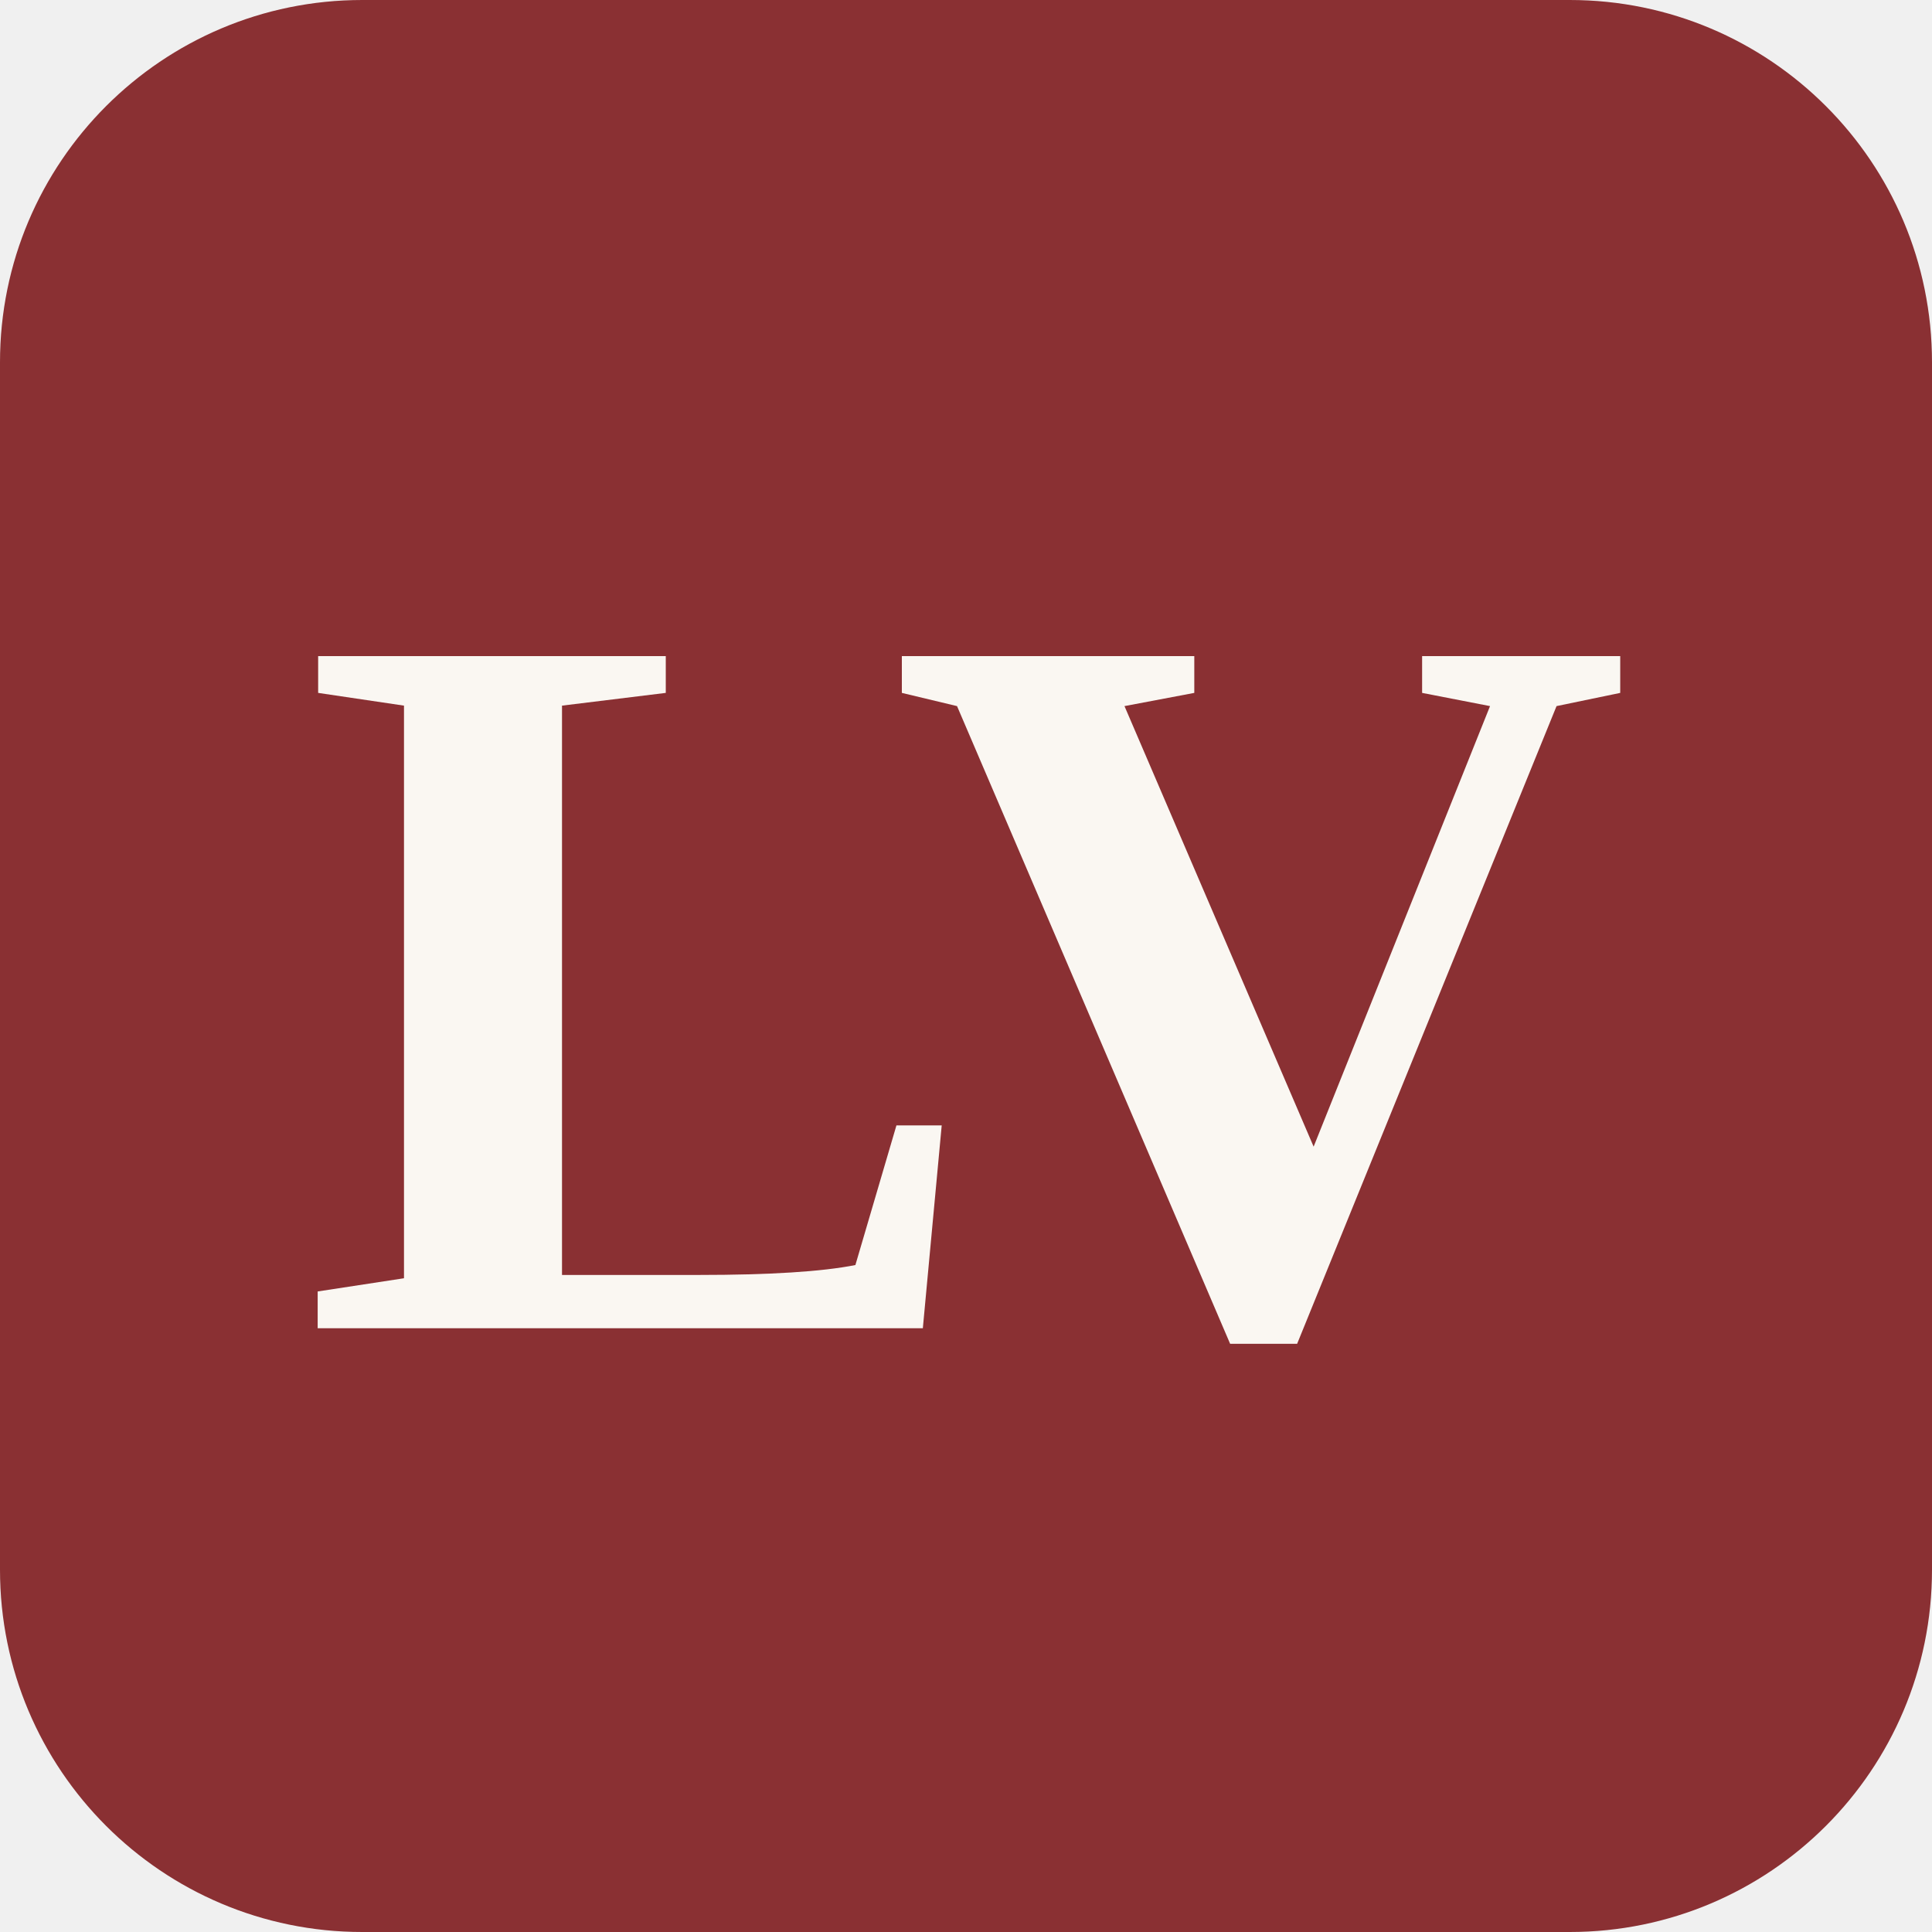
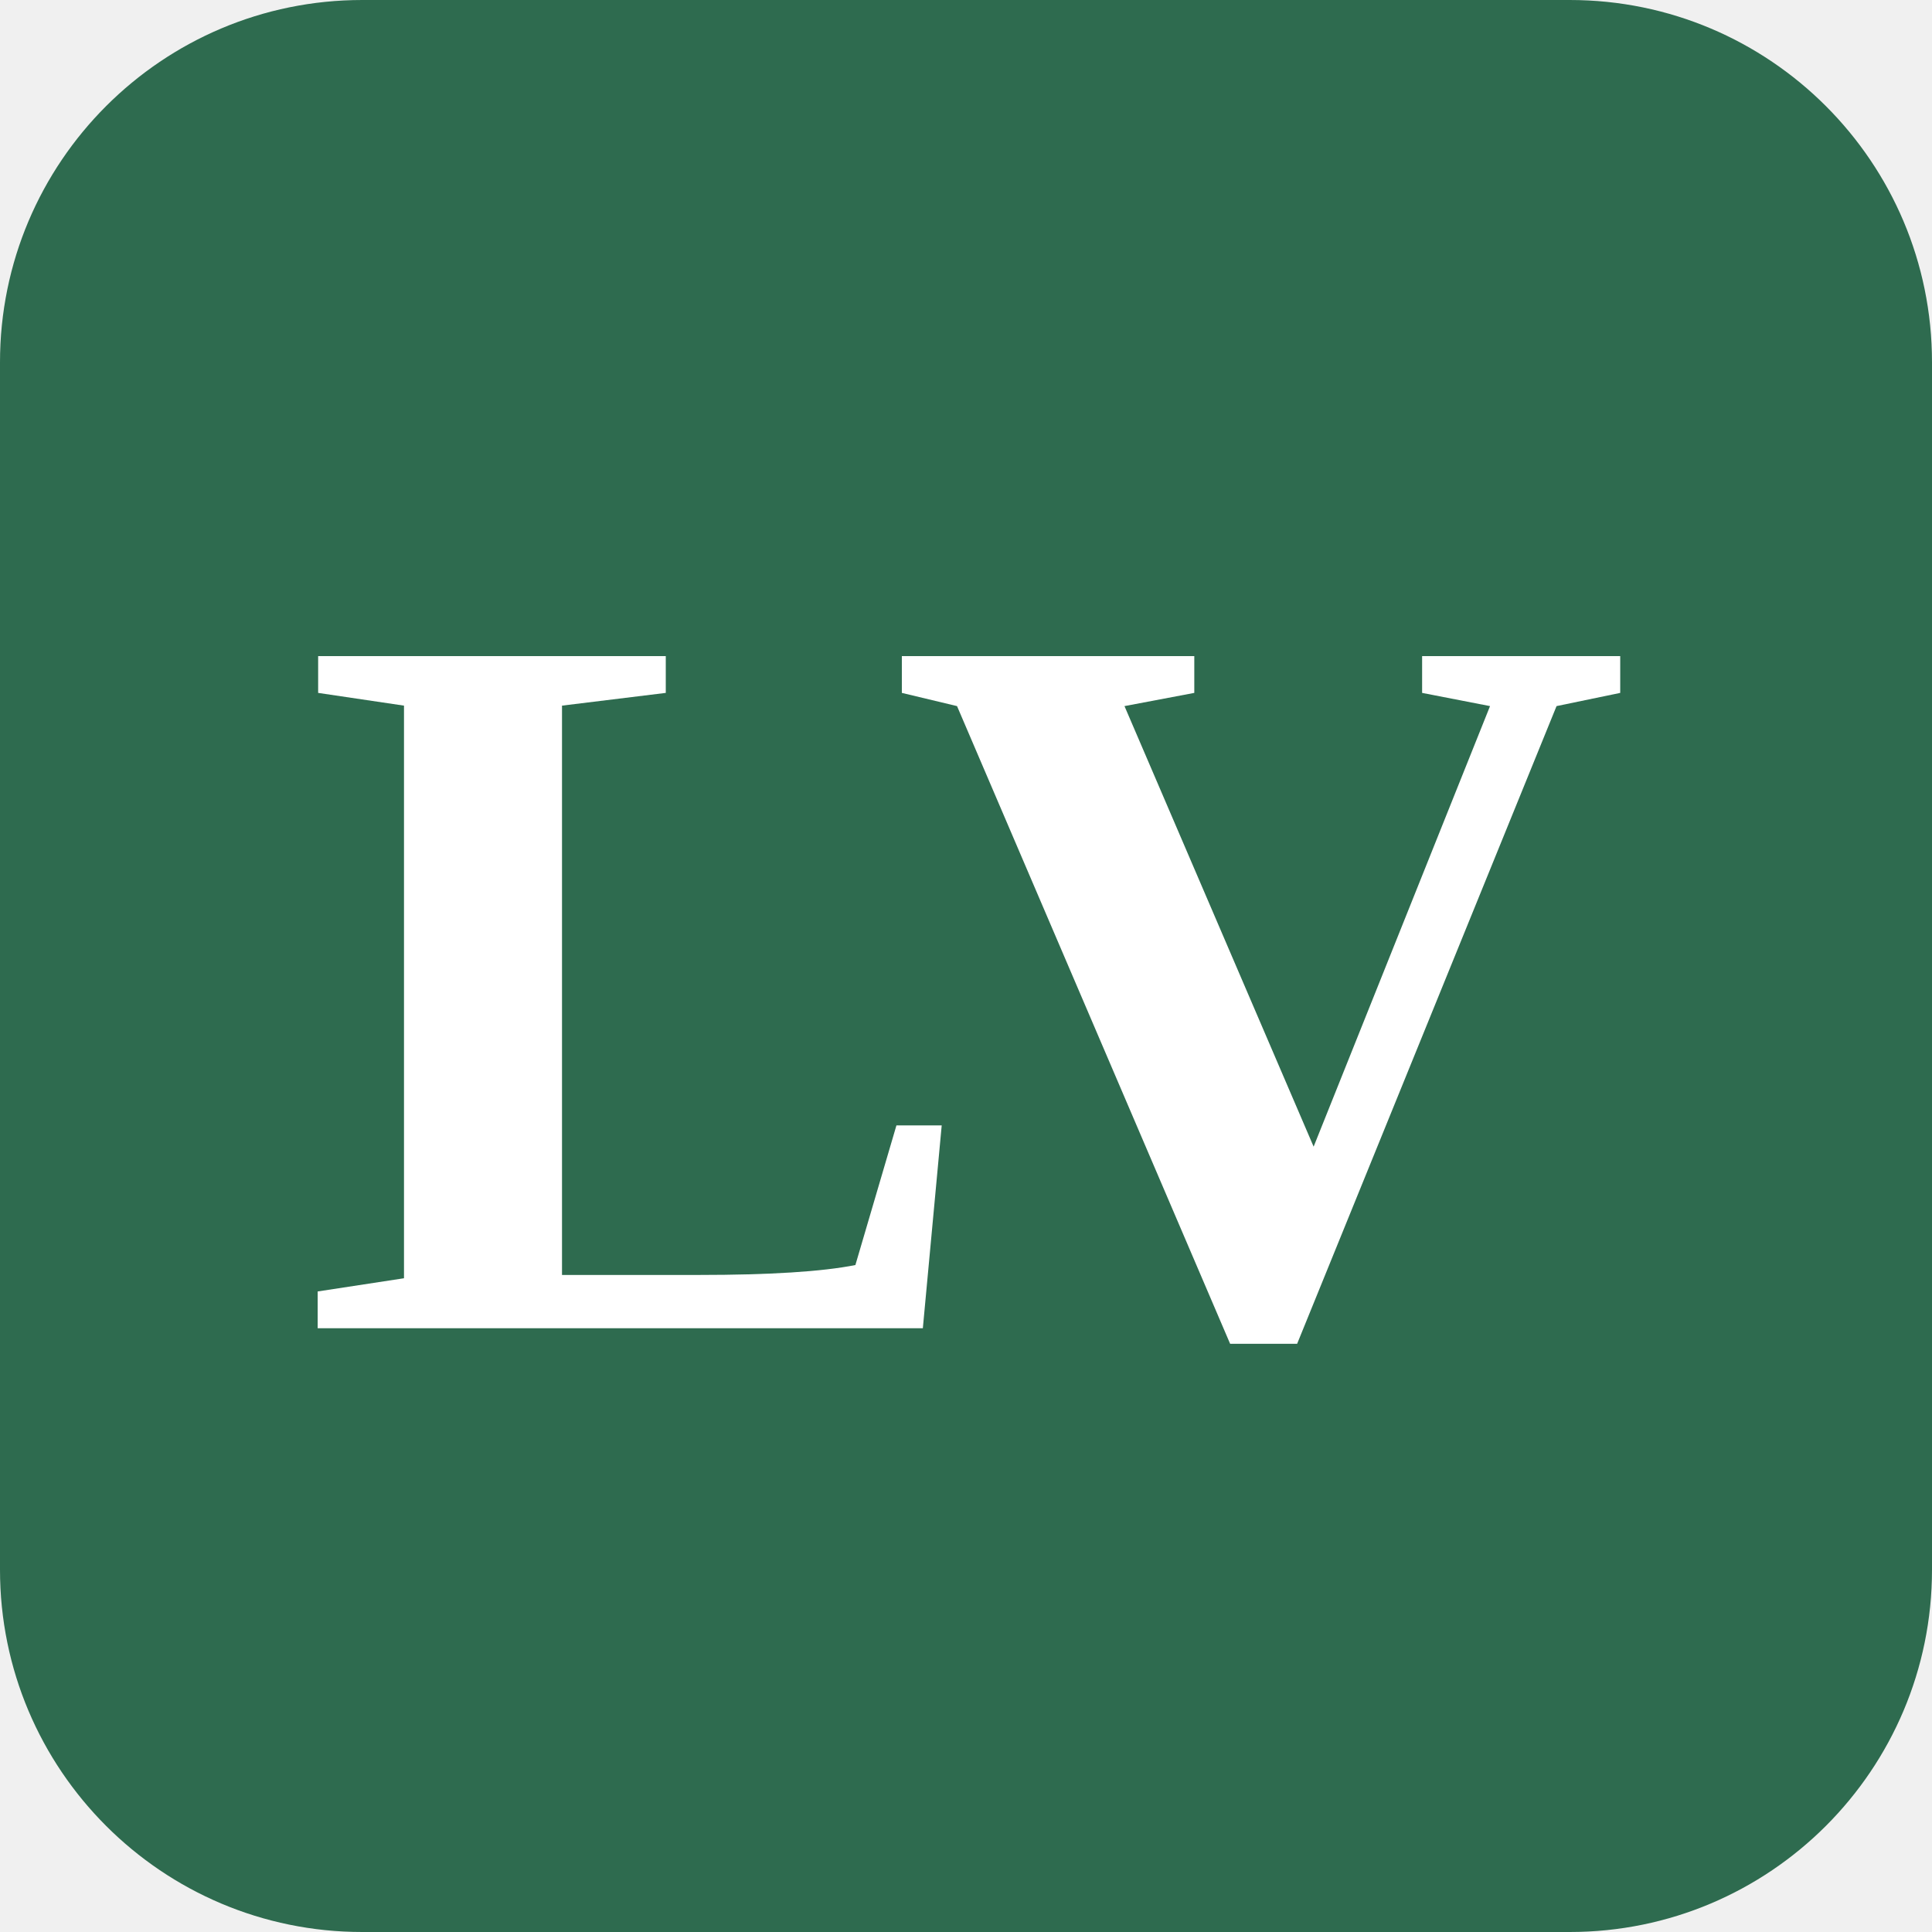
<svg xmlns="http://www.w3.org/2000/svg" viewBox="0 0 64 64">
-   <rect width="64" height="64" rx="12" fill="#8A3033" />
-   <text x="32" y="44" font-family="Georgia, 'Times New Roman', serif" font-size="34" font-weight="700" fill="#FAF7F2" text-anchor="middle">LV</text>
+   <rect width="64" height="64" rx="12" fill="#2E6B4F" />
+   <text x="32" y="44" font-family="Georgia, 'Times New Roman', serif" font-size="34" font-weight="700" fill="#FFFFFF" text-anchor="middle">LV</text>
</svg>
